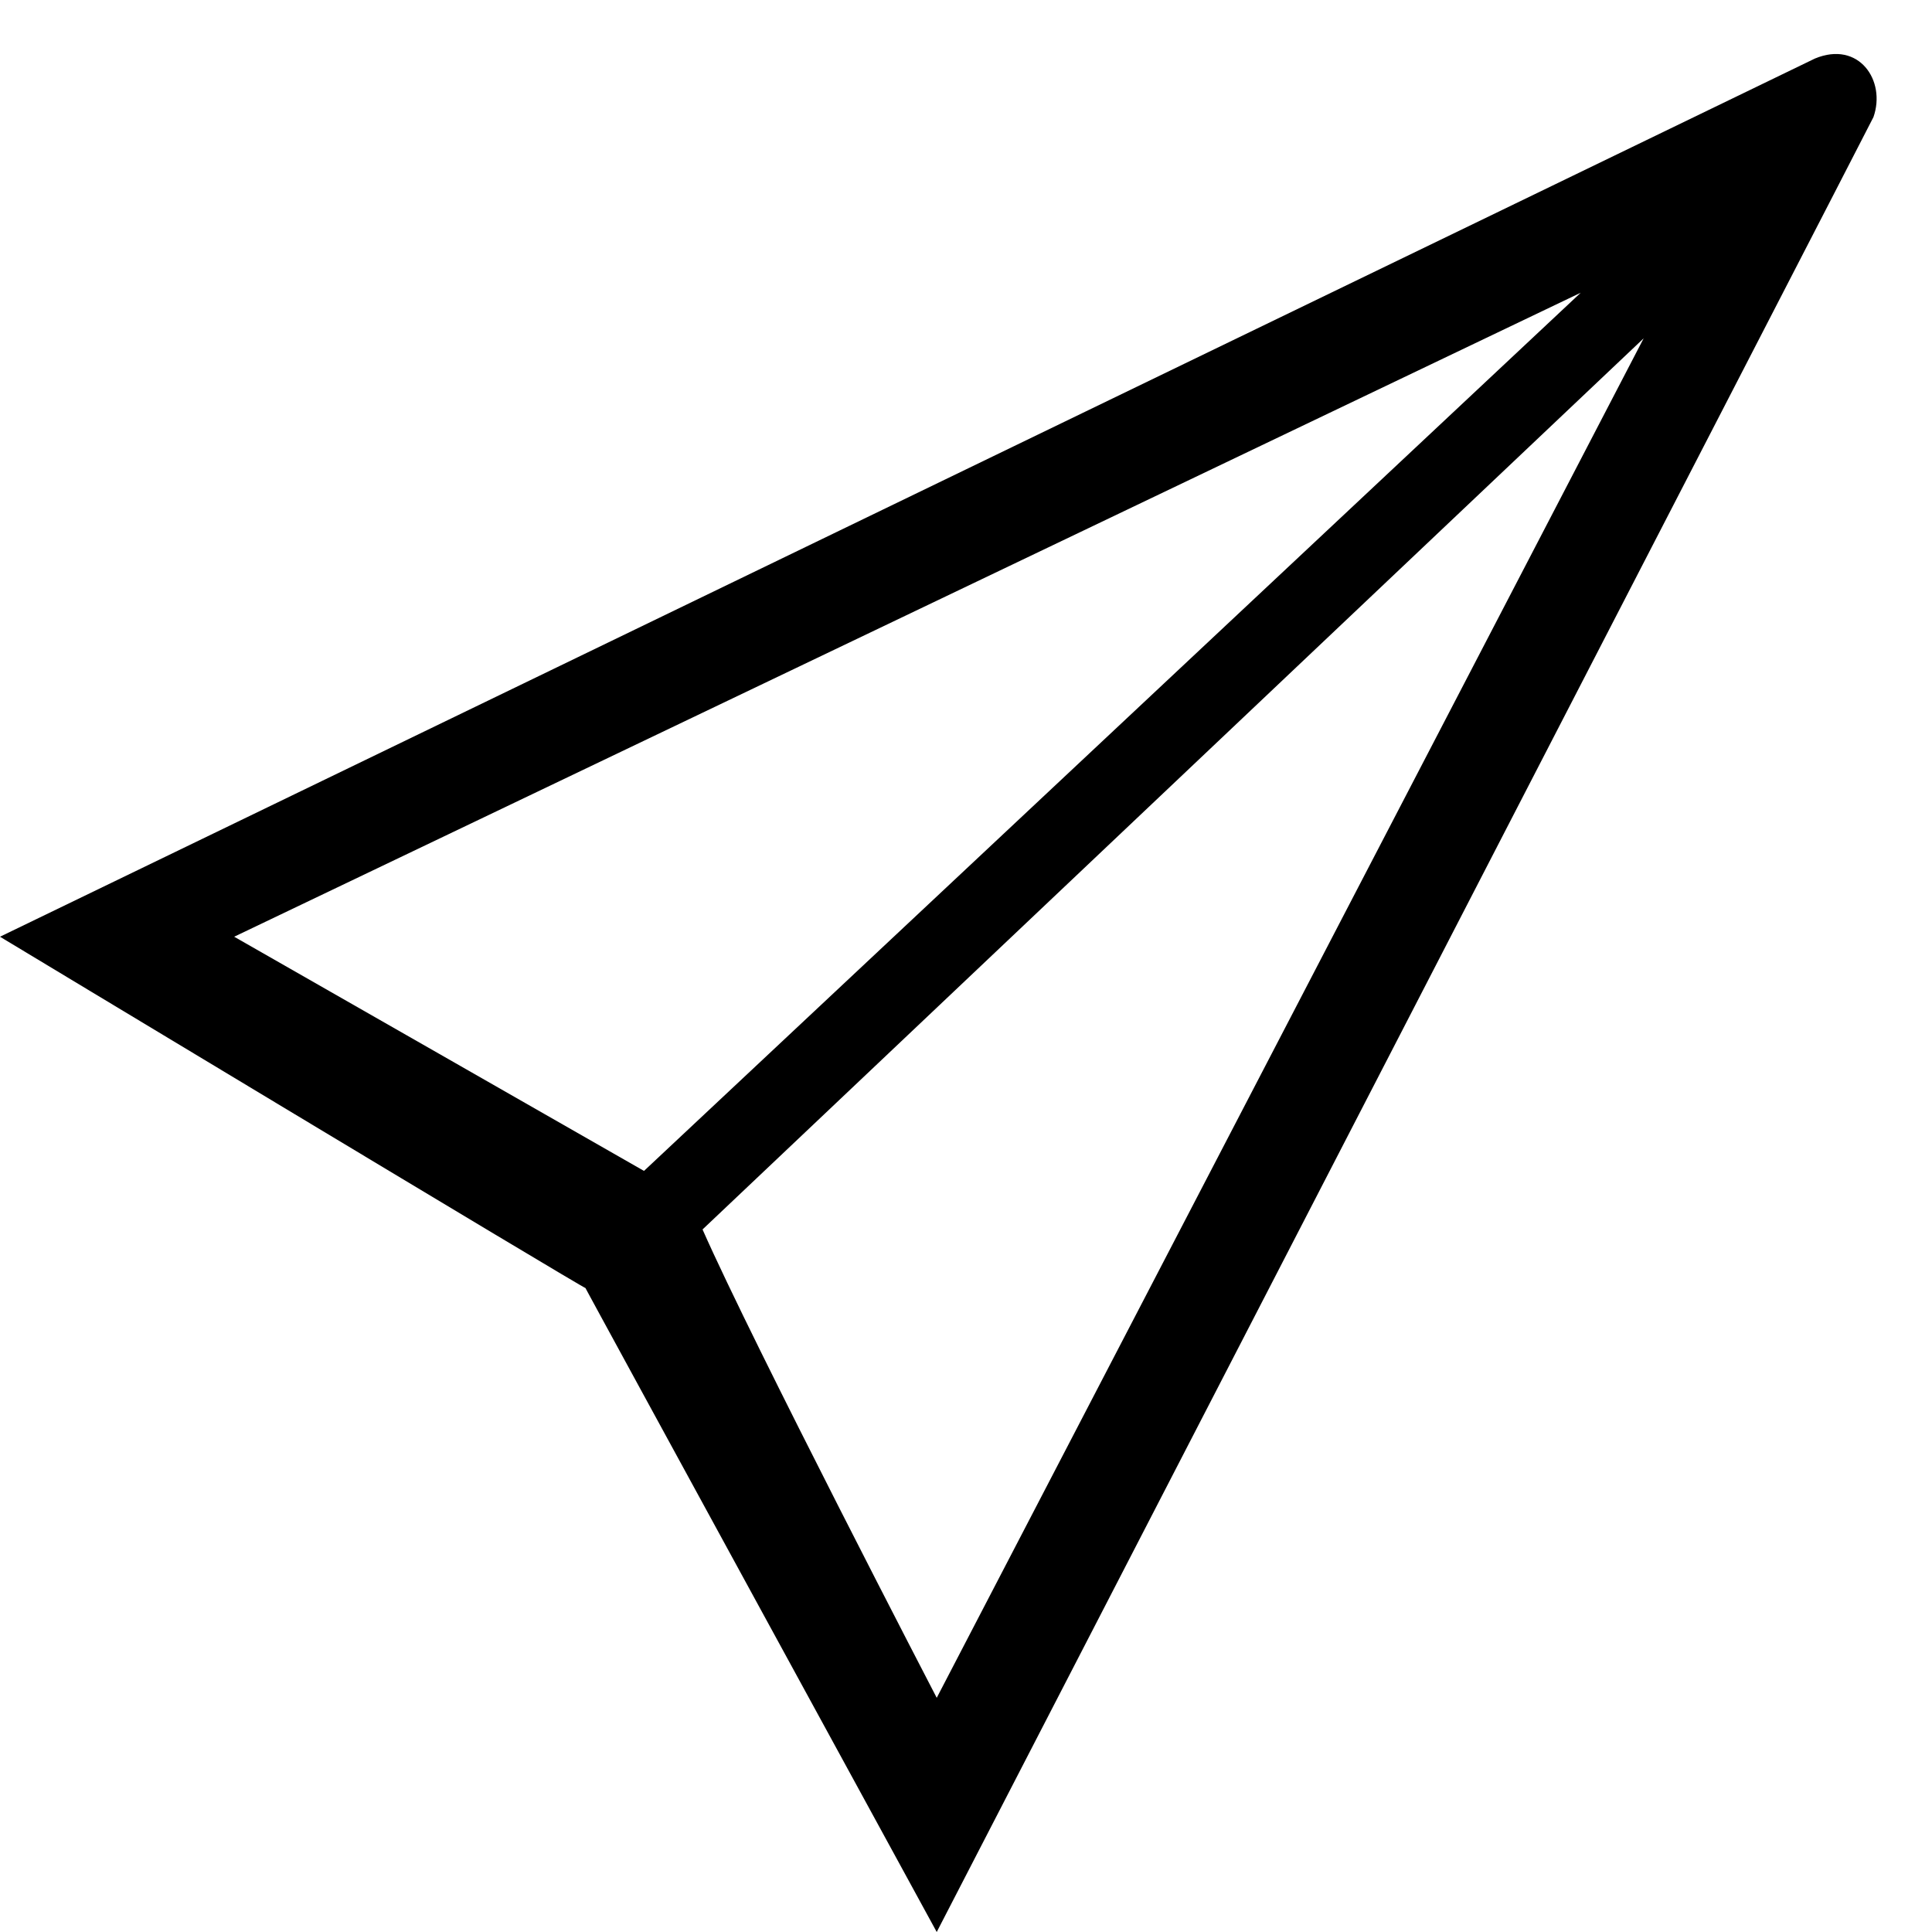
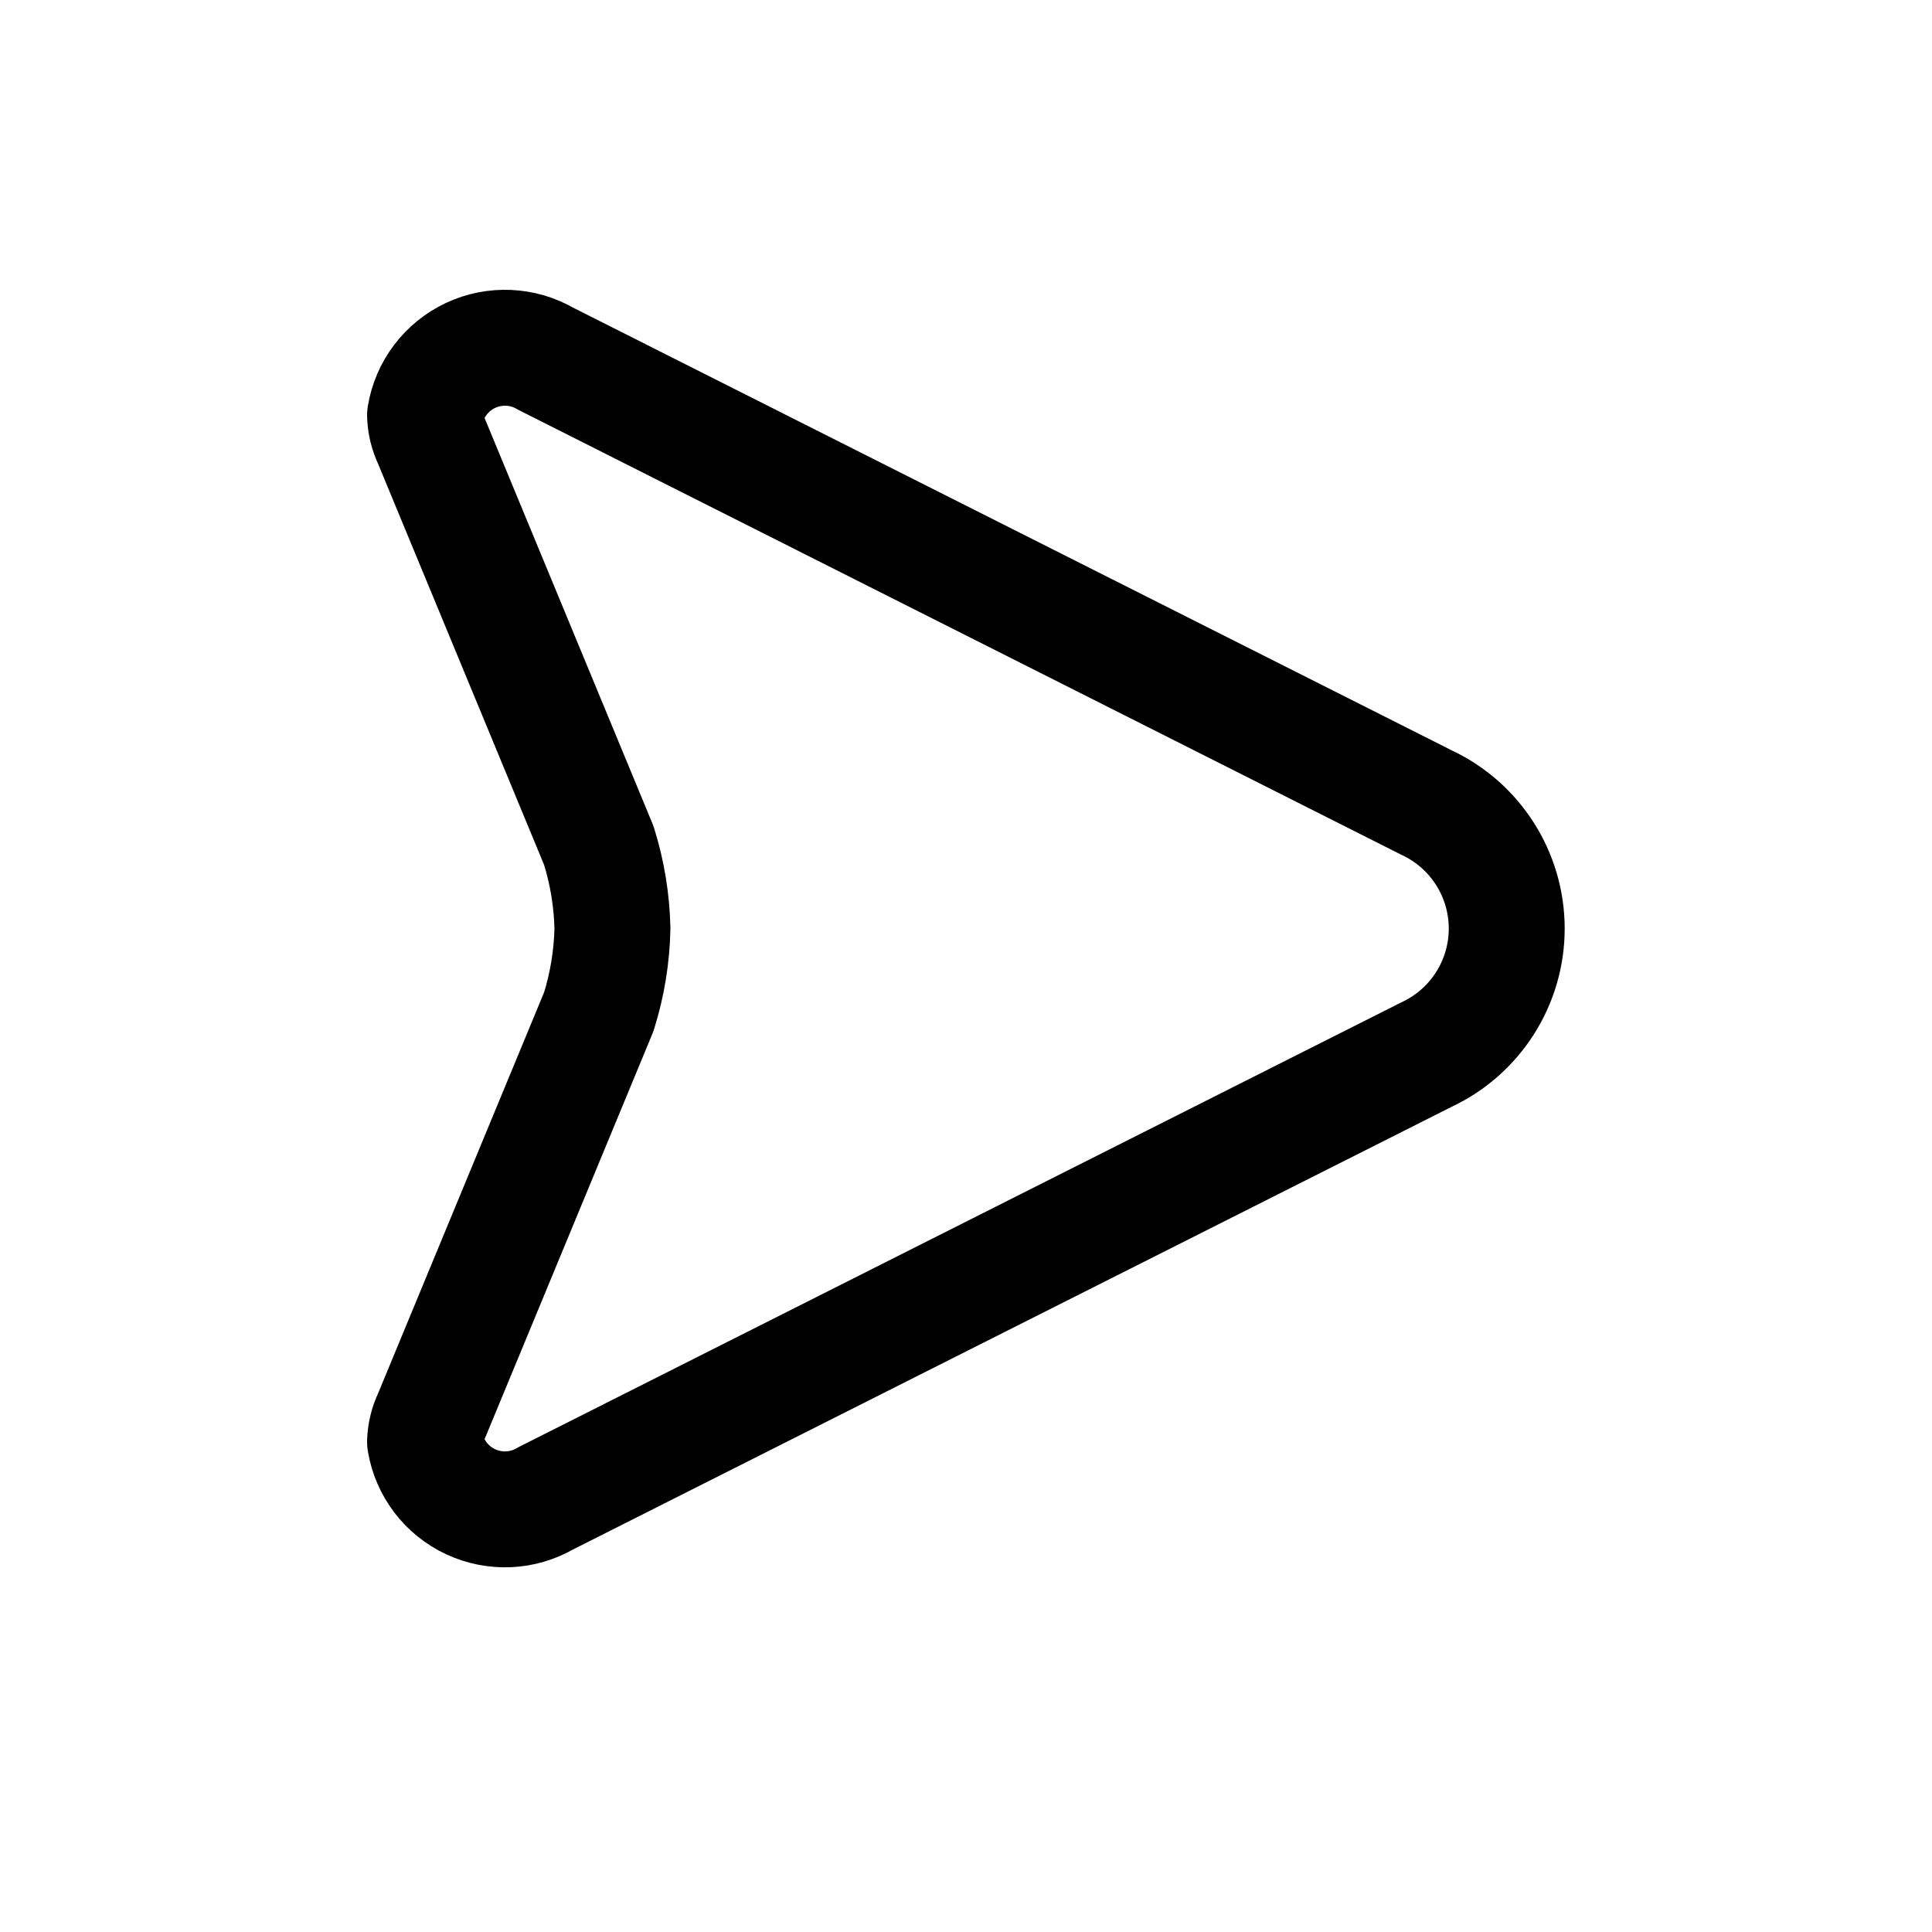
- <svg xmlns="http://www.w3.org/2000/svg" width="800px" height="800px" viewBox="0 0 33 33" version="1.1">
-   <defs>
- 
- </defs>
-   <g id="Page-1" stroke="none" stroke-width="1" fill="none" fill-rule="evenodd">
-     <g id="Icon-Set" transform="translate(-568, -254)" fill="#000000">
-       <path d="M584,283 C584,283 580.872,276.976 580,275 L596.075,259.779 L584,283 L584,283 Z M572,270 L595,259 L579,274 C578.996,273.996 572,270 572,270 L572,270 Z M599,255 C597.844,255.563 568,270 568,270 C568,270 578.052,276.059 578,276 C577.983,275.981 584,287 584,287 C584,287 599.75,256.5 600,256 C600.219,255.375 599.75,254.688 599,255 L599,255 Z" id="send-email">
- 
- </path>
-     </g>
-   </g>
+ <svg xmlns="http://www.w3.org/2000/svg" width="800px" height="800px" viewBox="0 -0.5 25 25" fill="none">
+   <path fill-rule="evenodd" clip-rule="evenodd" d="M18.455 9.883L7.063 4.143C6.765 3.969 6.401 3.953 6.089 4.099C5.777 4.246 5.556 4.536 5.5 4.876C5.504 4.989 5.531 5.1 5.58 5.202L7.749 10.442C7.858 10.79 7.917 11.152 7.925 11.516C7.917 11.881 7.858 12.242 7.749 12.59L5.58 17.83C5.531 17.932 5.504 18.043 5.5 18.156C5.557 18.496 5.777 18.786 6.089 18.932C6.401 19.078 6.765 19.062 7.062 18.888L18.455 13.148C19.09 12.853 19.497 12.216 19.497 11.516C19.497 10.815 19.09 10.178 18.455 9.883V9.883Z" stroke="#000000" stroke-width="1.5" stroke-linecap="round" stroke-linejoin="round" />
</svg>
